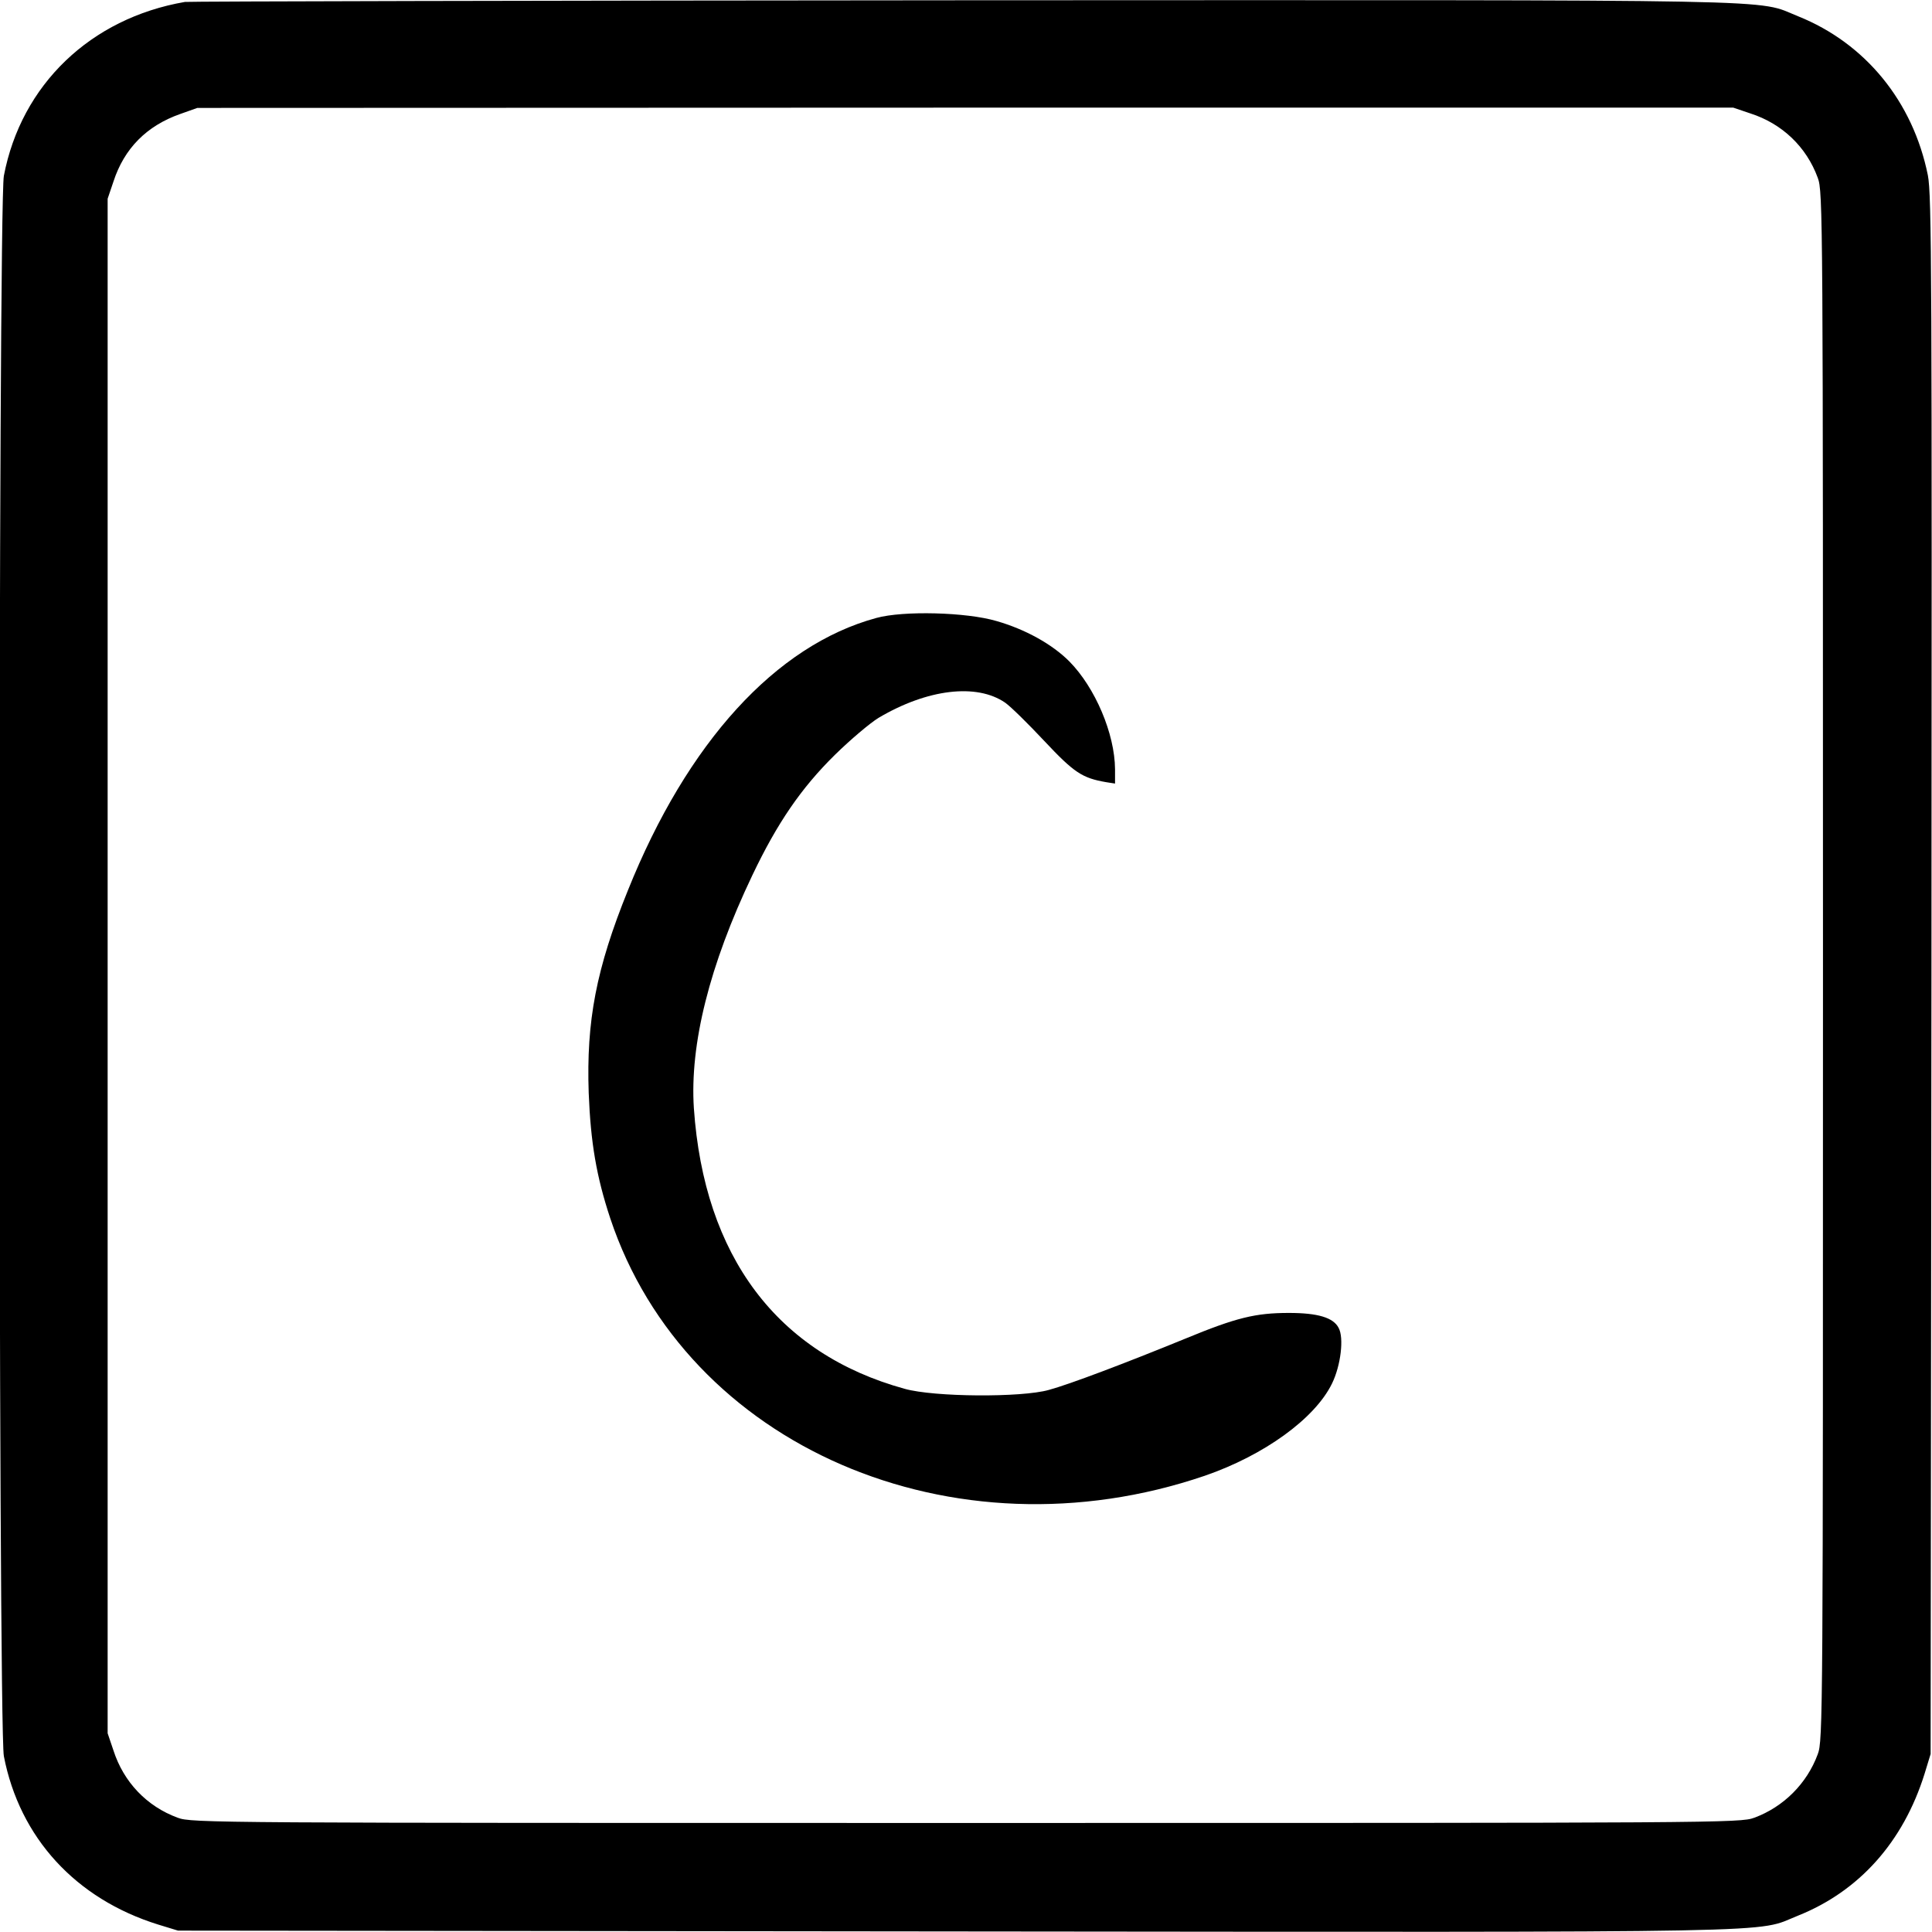
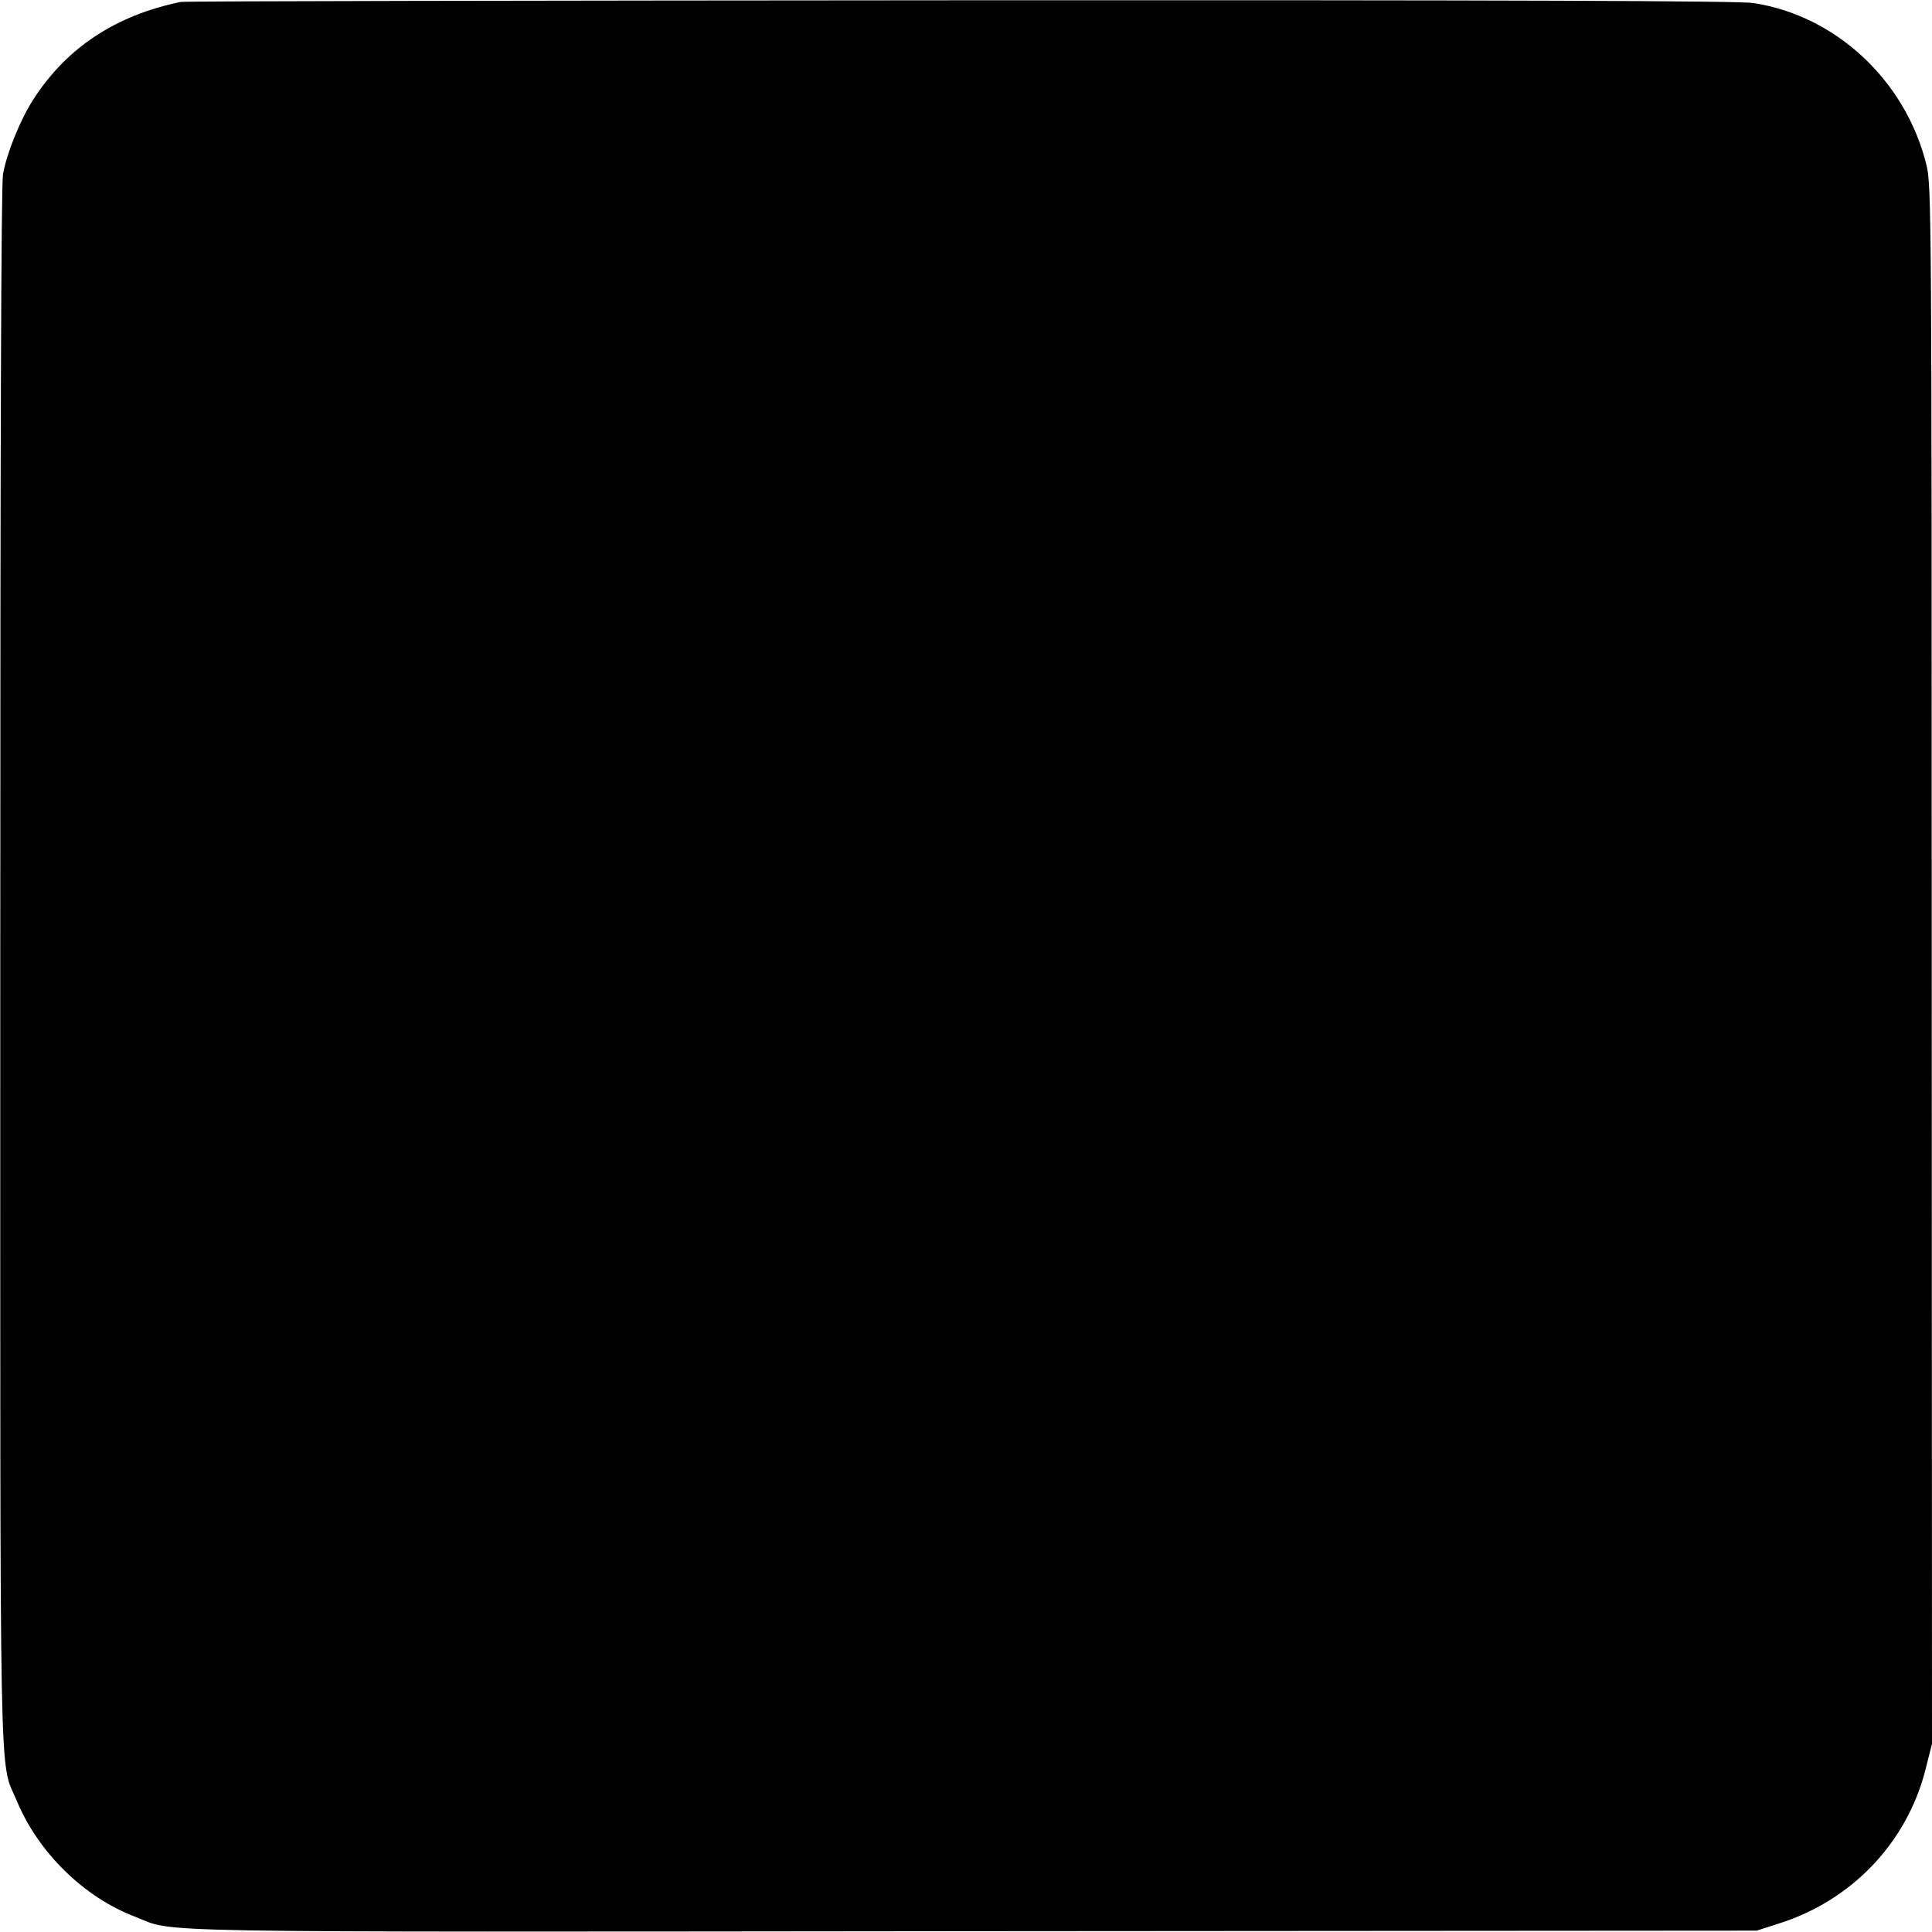
<svg xmlns="http://www.w3.org/2000/svg" version="1.0" width="700pt" height="700pt" viewBox="0 0 700 700" preserveAspectRatio="xMidYMid meet">
  <g transform="translate(0,700) scale(0.1,-0.1)" fill="#000000" stroke="none">
-     <path d="M670 6993 c-342 -59 -593 -300 -656 -630 -21 -113 -21 -5613 0 -5726 57 -295 260 -517 559 -610 l72 -22 2820 -3 c3092 -3 2891 -6 3049 57 223 89 382 268 459 514 l22 72 3 2820 c2 2551 1 2828 -13 2900 -54 267 -226 478 -470 576 -158 63 42 59 -3023 58 -1539 -1 -2808 -4 -2822 -6z m5672 -404 c115 -37 203 -121 244 -233 19 -50 19 -124 19 -2856 0 -2732 0 -2806 -19 -2856 -39 -106 -124 -191 -230 -230 -50 -19 -124 -19 -2856 -19 -2732 0 -2806 0 -2856 19 -112 41 -196 129 -233 244 l-21 62 0 2780 0 2780 21 62 c39 120 120 202 242 245 l62 22 2782 1 2783 0 62 -21z" />
-     <path d="M3175 4761 c-364 -99 -685 -451 -900 -987 -115 -284 -151 -473 -142 -734 7 -180 28 -303 78 -454 275 -826 1242 -1244 2154 -933 215 74 399 207 461 334 32 65 44 166 24 202 -19 37 -75 54 -180 54 -121 0 -191 -17 -375 -93 -220 -90 -421 -166 -495 -186 -99 -28 -415 -26 -522 4 -462 127 -727 480 -764 1017 -15 231 56 517 212 844 90 189 177 316 299 436 56 55 127 115 158 134 177 105 356 126 459 55 20 -14 84 -77 142 -139 108 -115 137 -134 224 -149 l32 -5 0 52 c-1 129 -72 296 -166 391 -62 62 -159 116 -264 146 -109 32 -337 38 -435 11z" />
+     <path d="M655 6993 c-235 -48 -414 -166 -534 -353 -46 -71 -95 -190 -110 -270 -7 -37 -10 -962 -10 -2870 0 -3089 -5 -2871 60 -3025 77 -186 243 -349 427 -419 154 -60 -60 -56 3037 -53 l2840 2 81 26 c263 83 463 293 530 556 l24 95 -1 2822 c0 2731 -1 2823 -19 2898 -75 305 -327 541 -627 587 -52 8 -875 11 -2875 10 -1542 -1 -2812 -3 -2823 -6z" />
  </g>
</svg>
